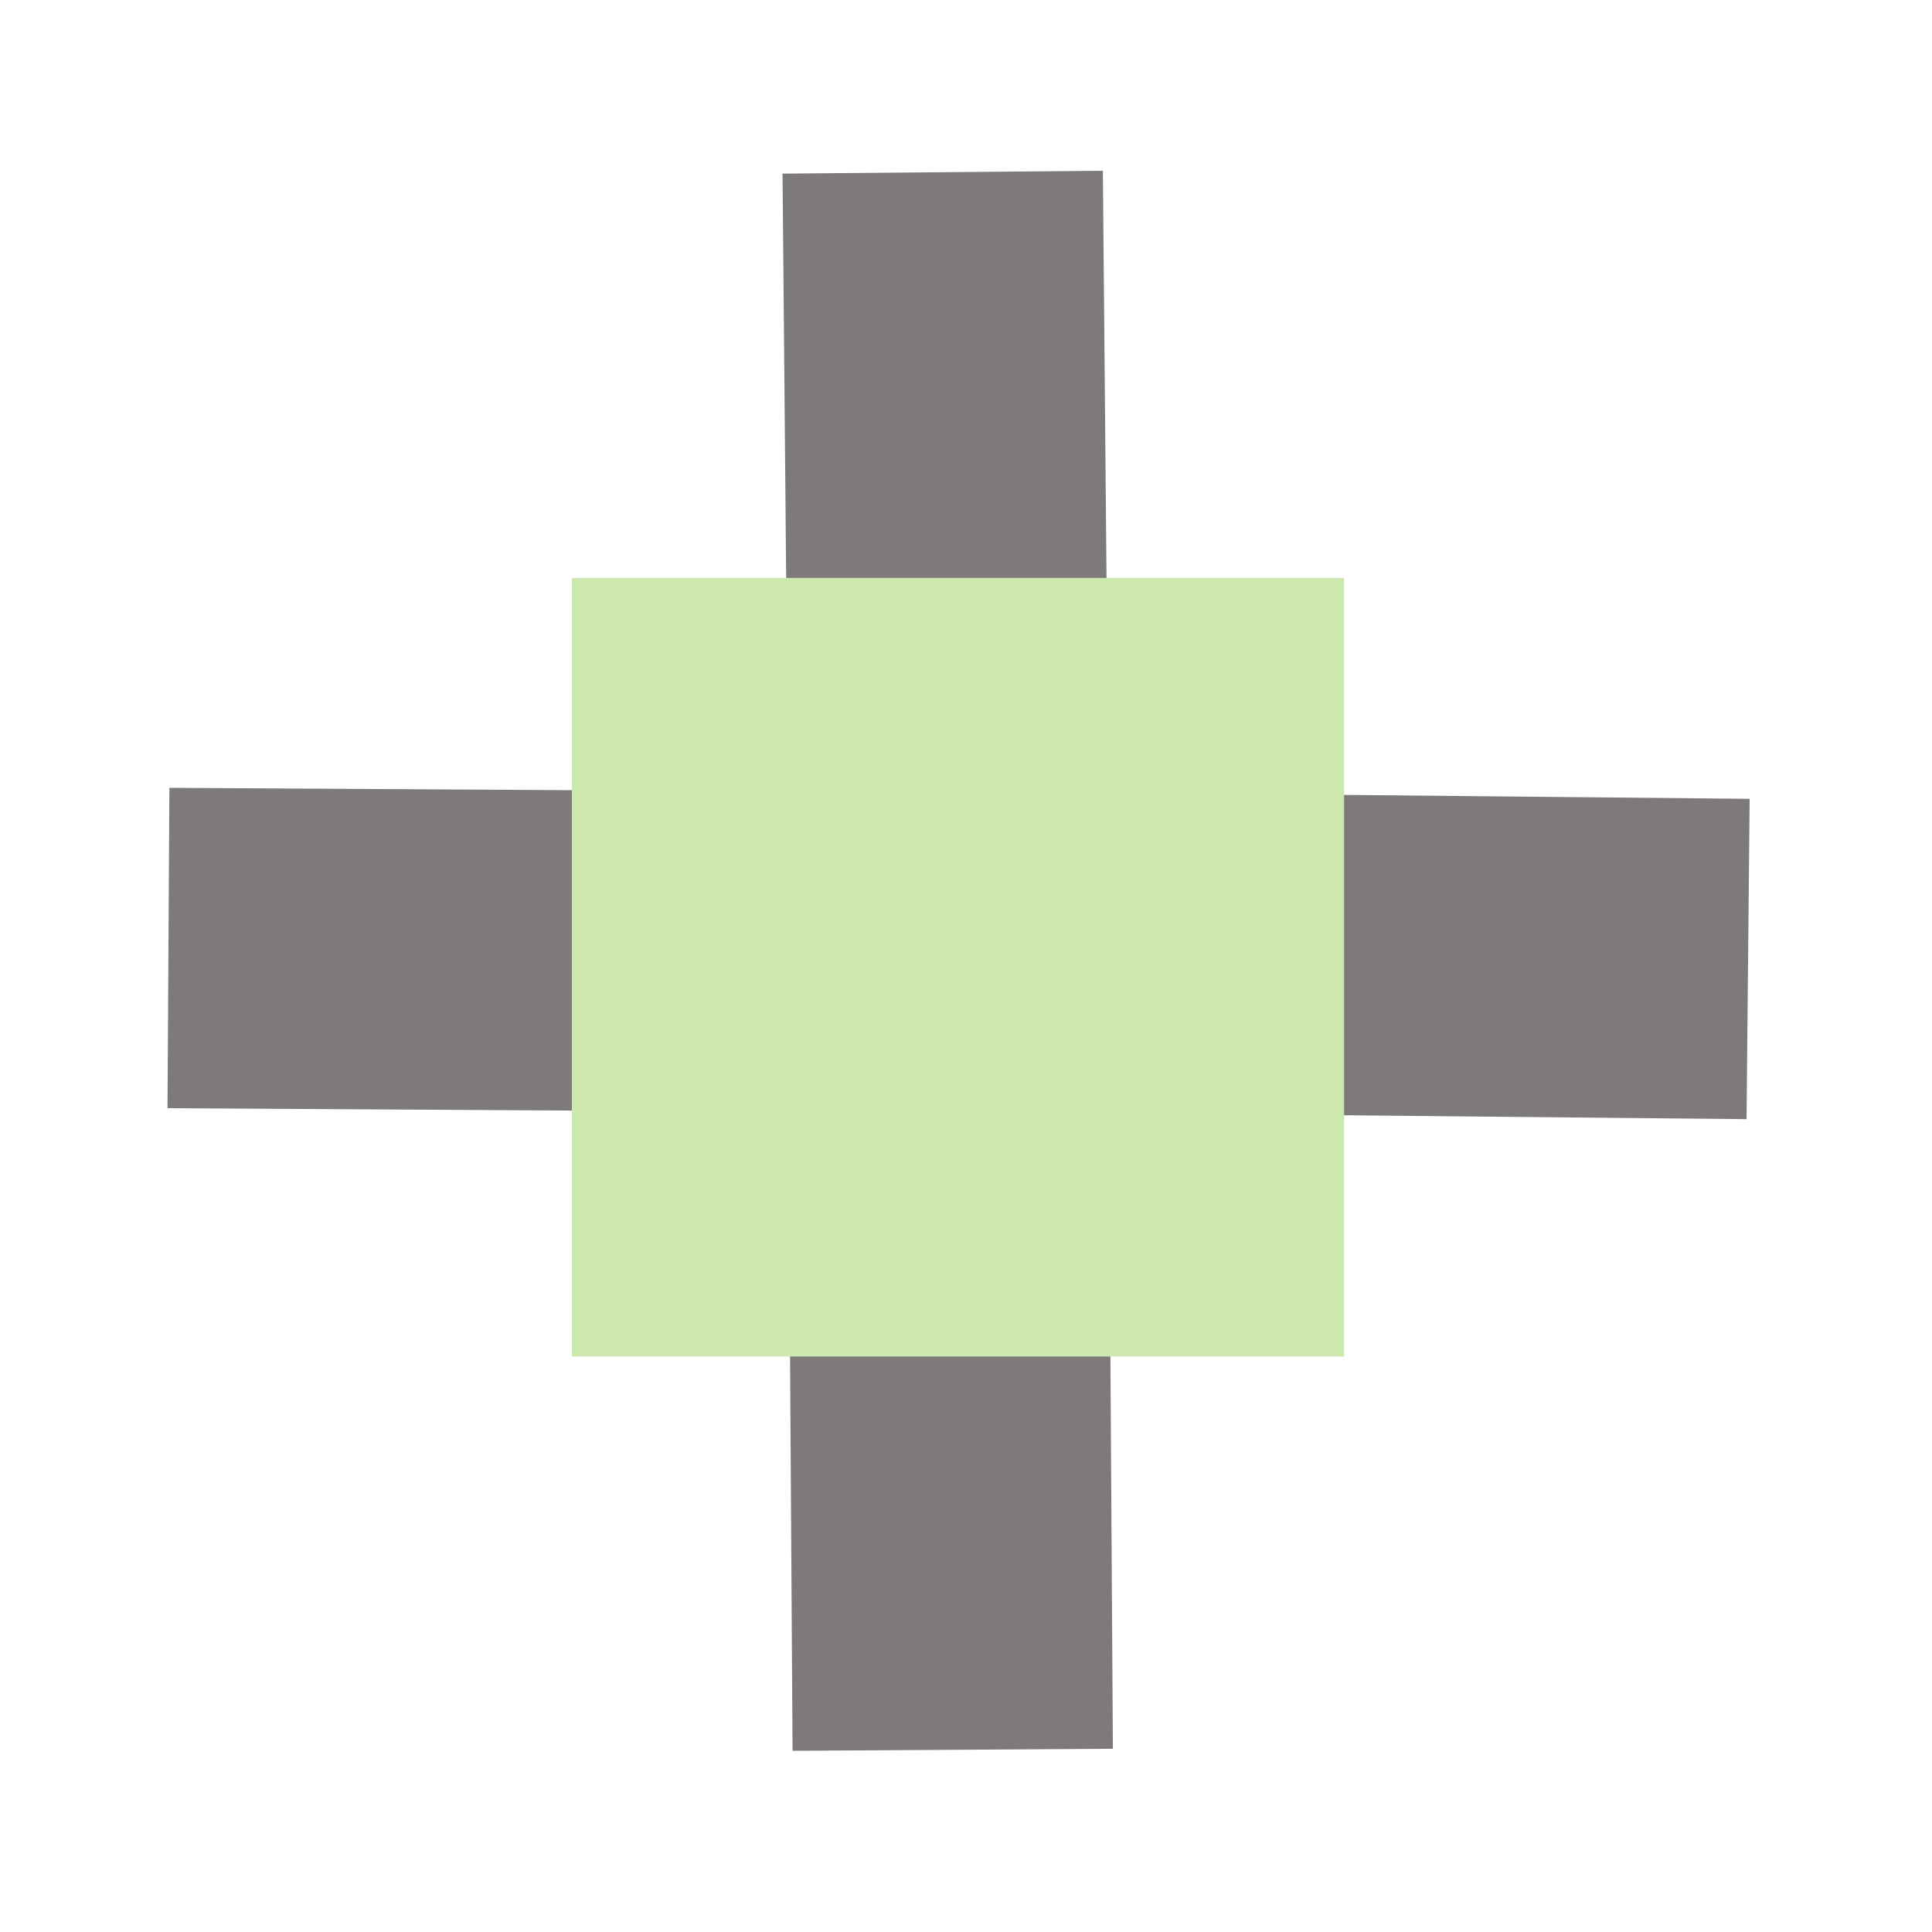
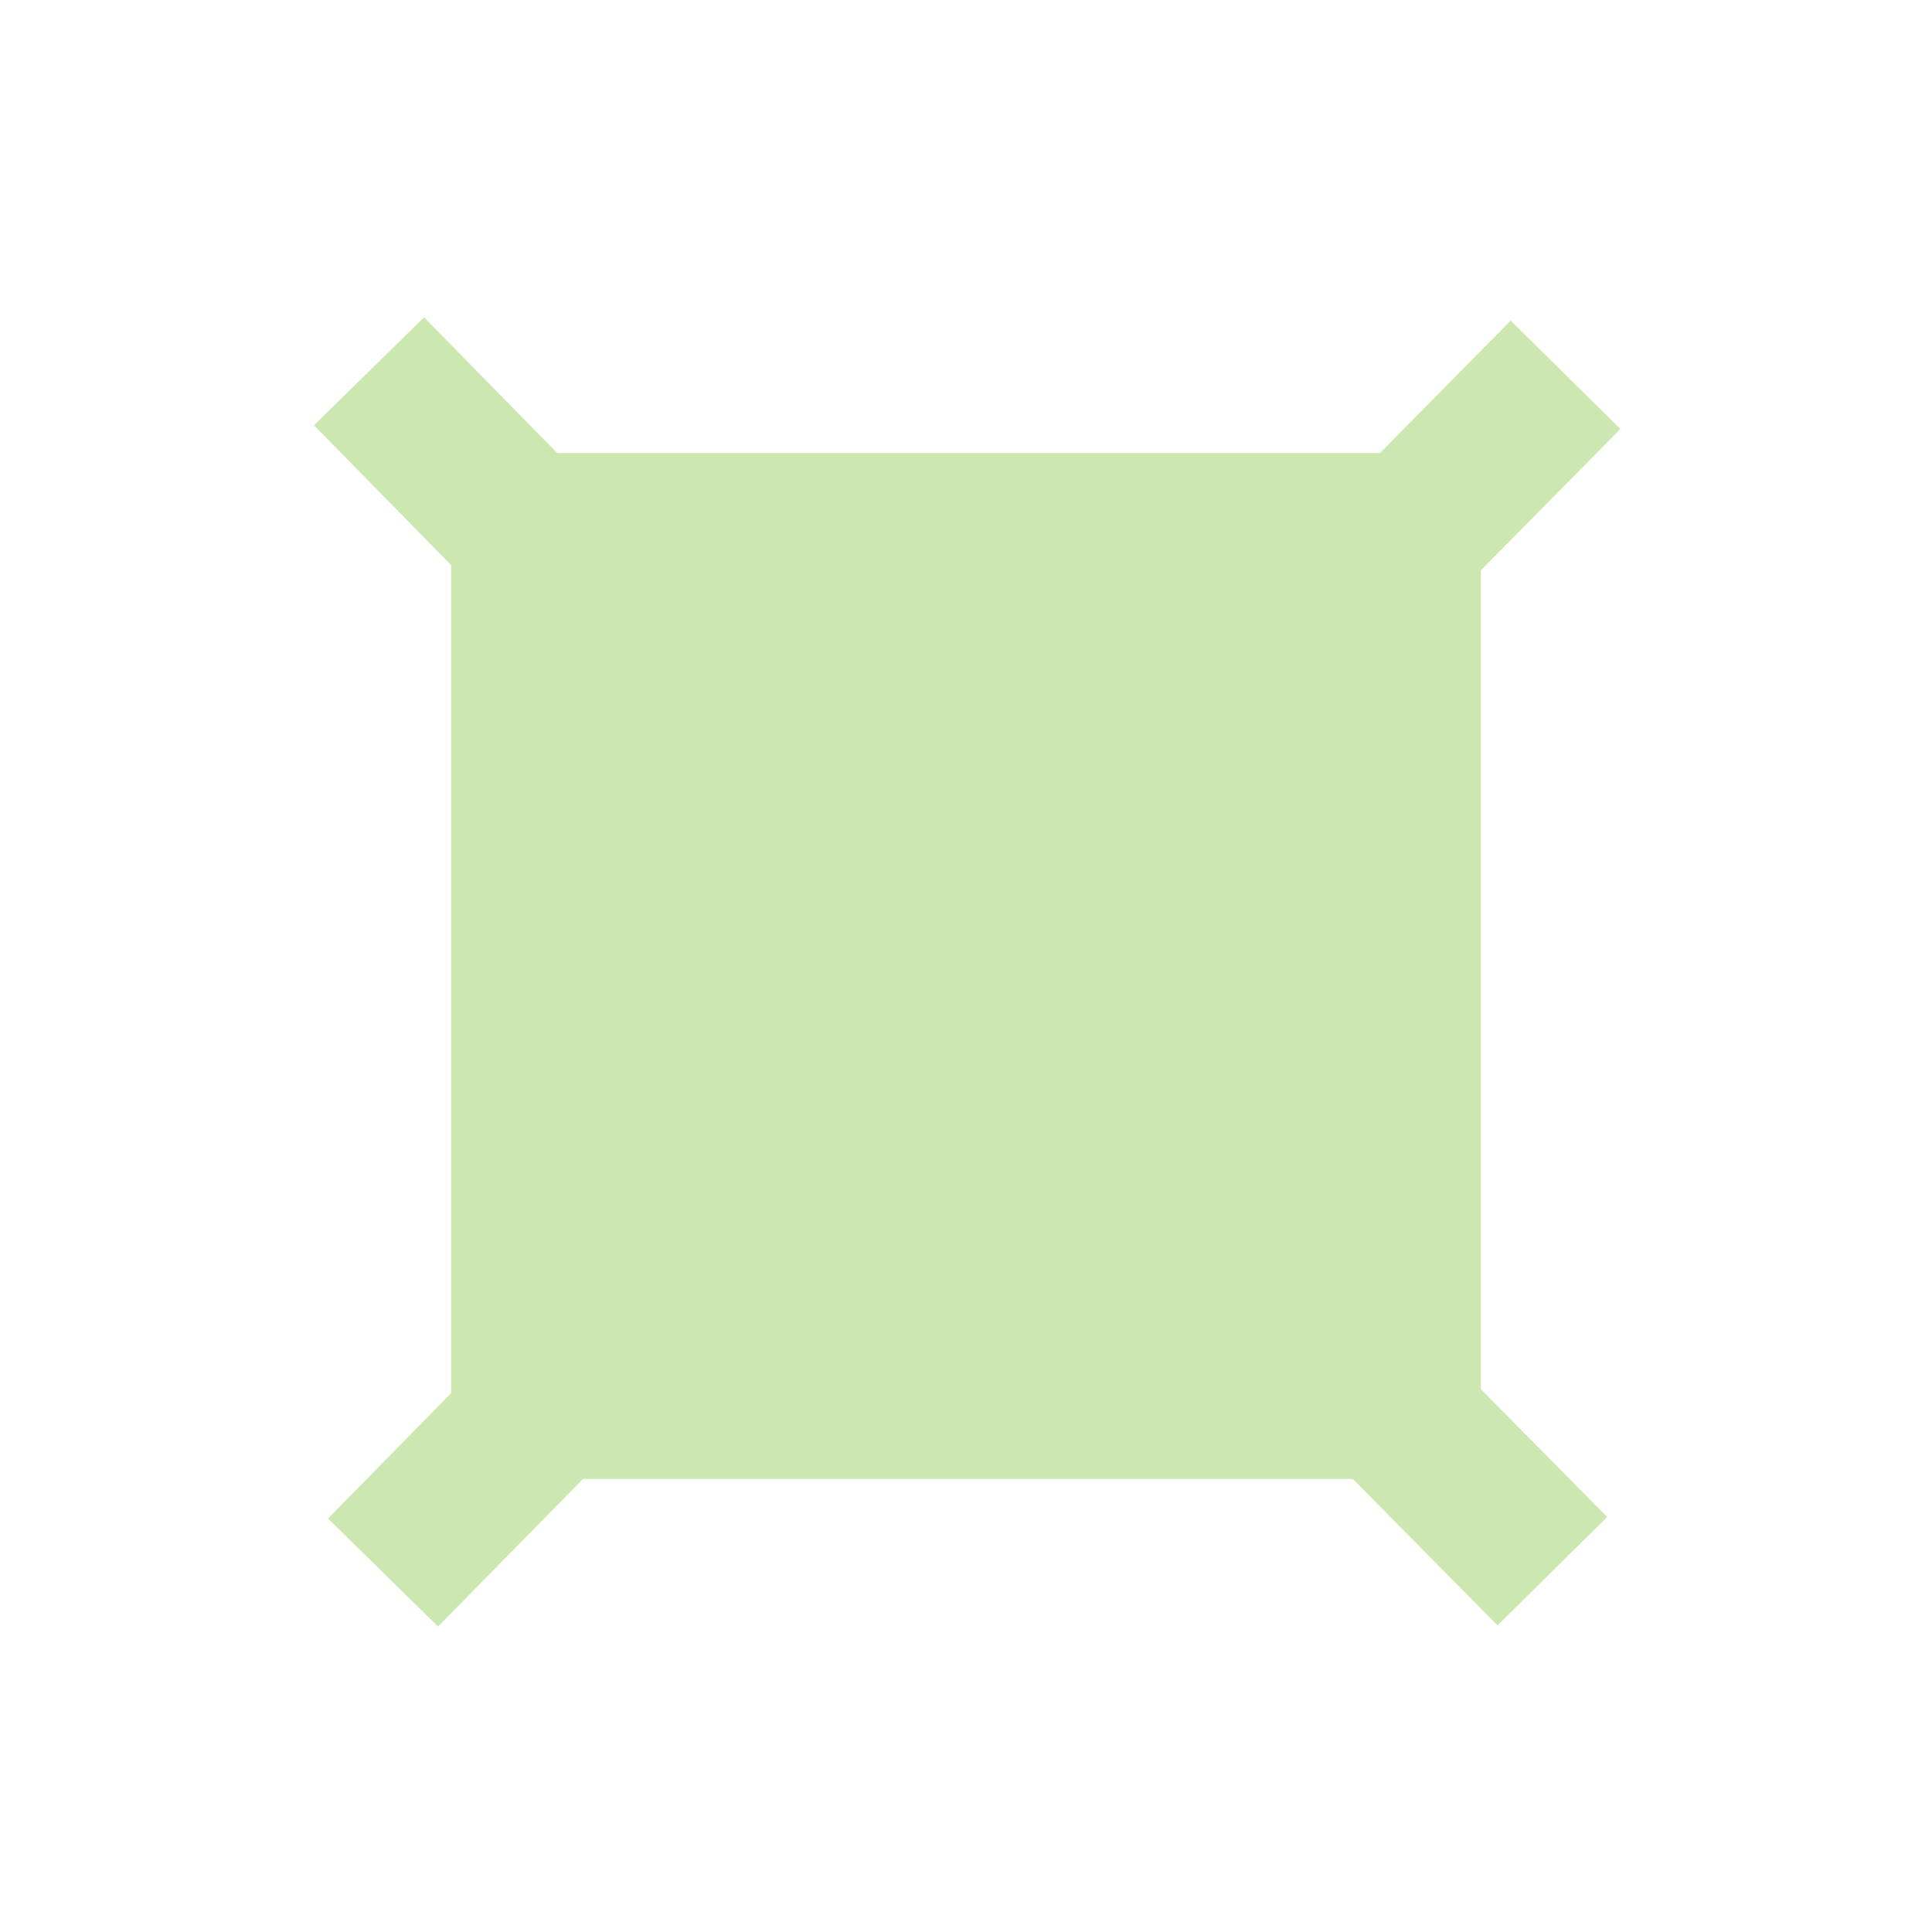
<svg xmlns="http://www.w3.org/2000/svg" width="16" height="16" viewBox="0 0 16 16" version="1.1" id="svg8053">
  <defs id="defs8050" />
  <g id="layer1">
-     <path style="fill:none;fill-opacity:1;stroke:#7e7a7c;stroke-width:2.653;stroke-linejoin:round;stroke-dasharray:none;stroke-opacity:1" d="m 1.395,7.851 6.453,0.038 0.042,6.602 m -0.083,-13.065 0.058,6.452 6.612,0.064" id="path4664" />
-     <rect style="fill:#cce8b0;fill-opacity:1;stroke:none;stroke-width:0.914;stroke-dasharray:none;stroke-opacity:1" id="rect1498-5" width="6.395" height="6.448" x="4.736" y="4.786" />
+     <path style="fill:none;fill-opacity:1;stroke:#cce8b0;stroke-width:1.277;stroke-linejoin:round;stroke-dasharray:none;stroke-opacity:1" d="M 12.856,13.012 8.017,8.116 12.965,3.104 M 3.172,13.023 7.996,8.111 3.056,3.075" id="path4664" />
+     <rect style="fill:#cce8b0;fill-opacity:1;stroke:none;stroke-width:1.212;stroke-dasharray:none;stroke-opacity:1" id="rect1498-5" width="8.528" height="8.496" x="3.736" y="3.752" />
  </g>
</svg>
